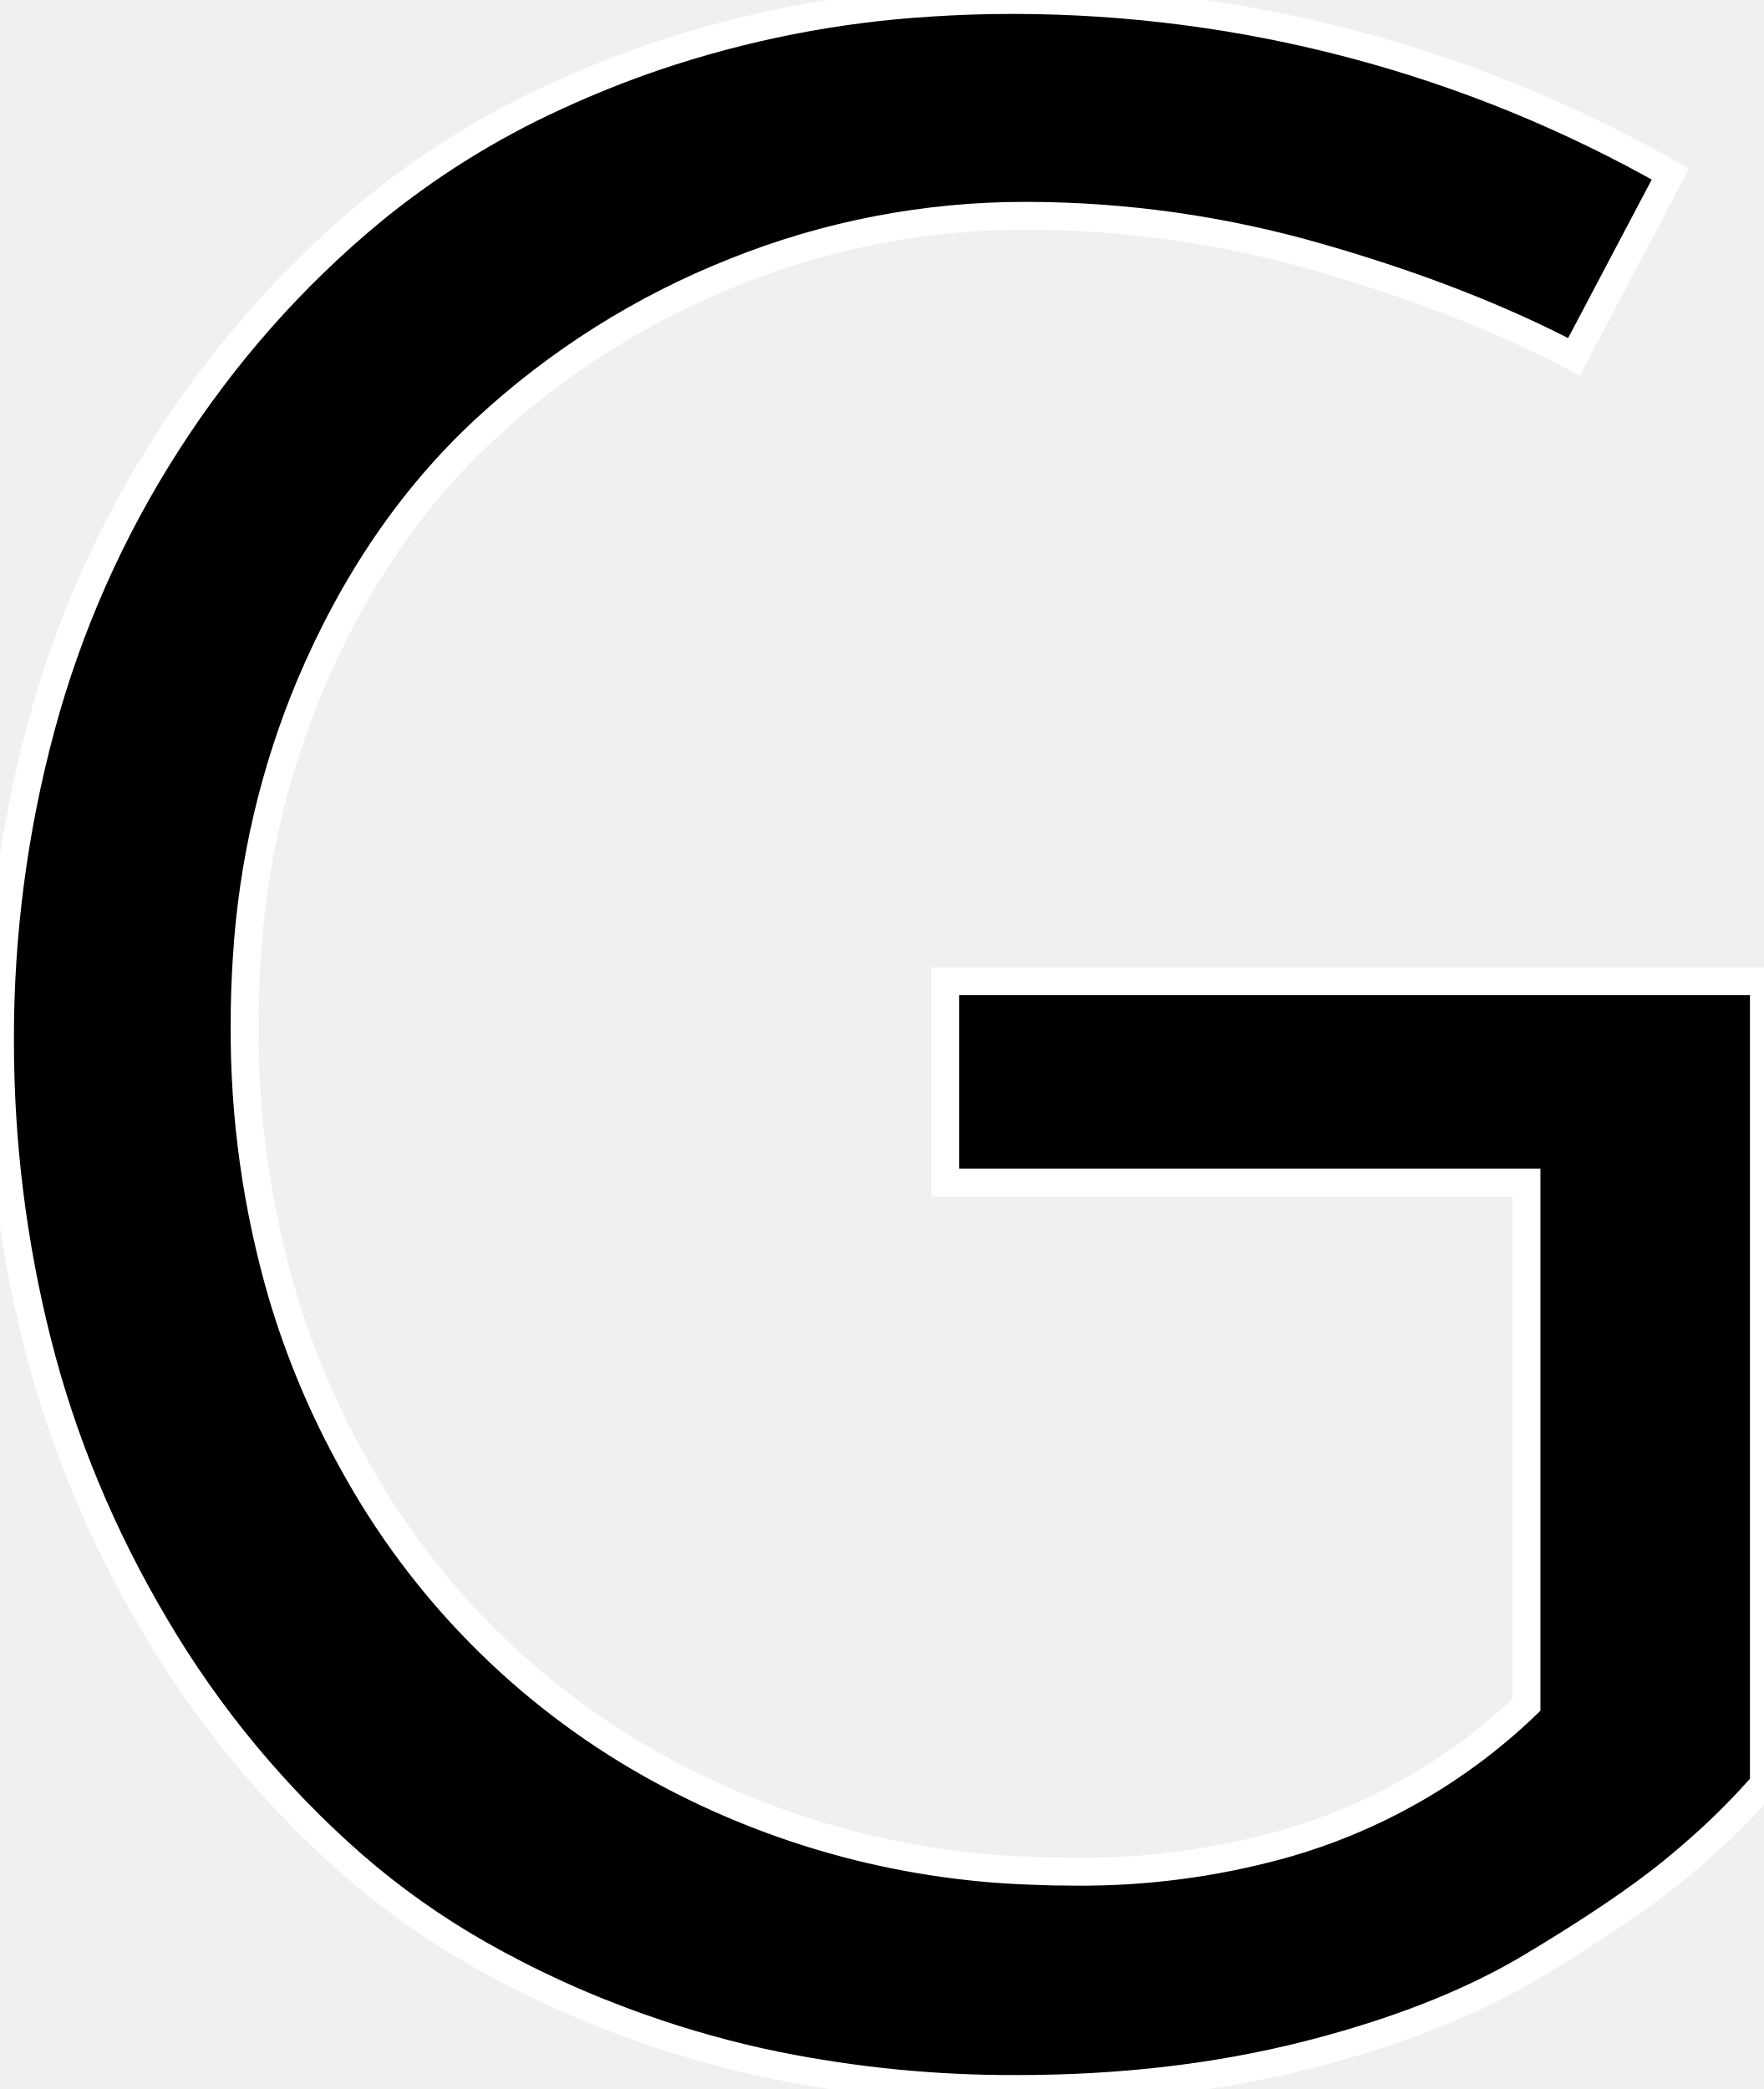
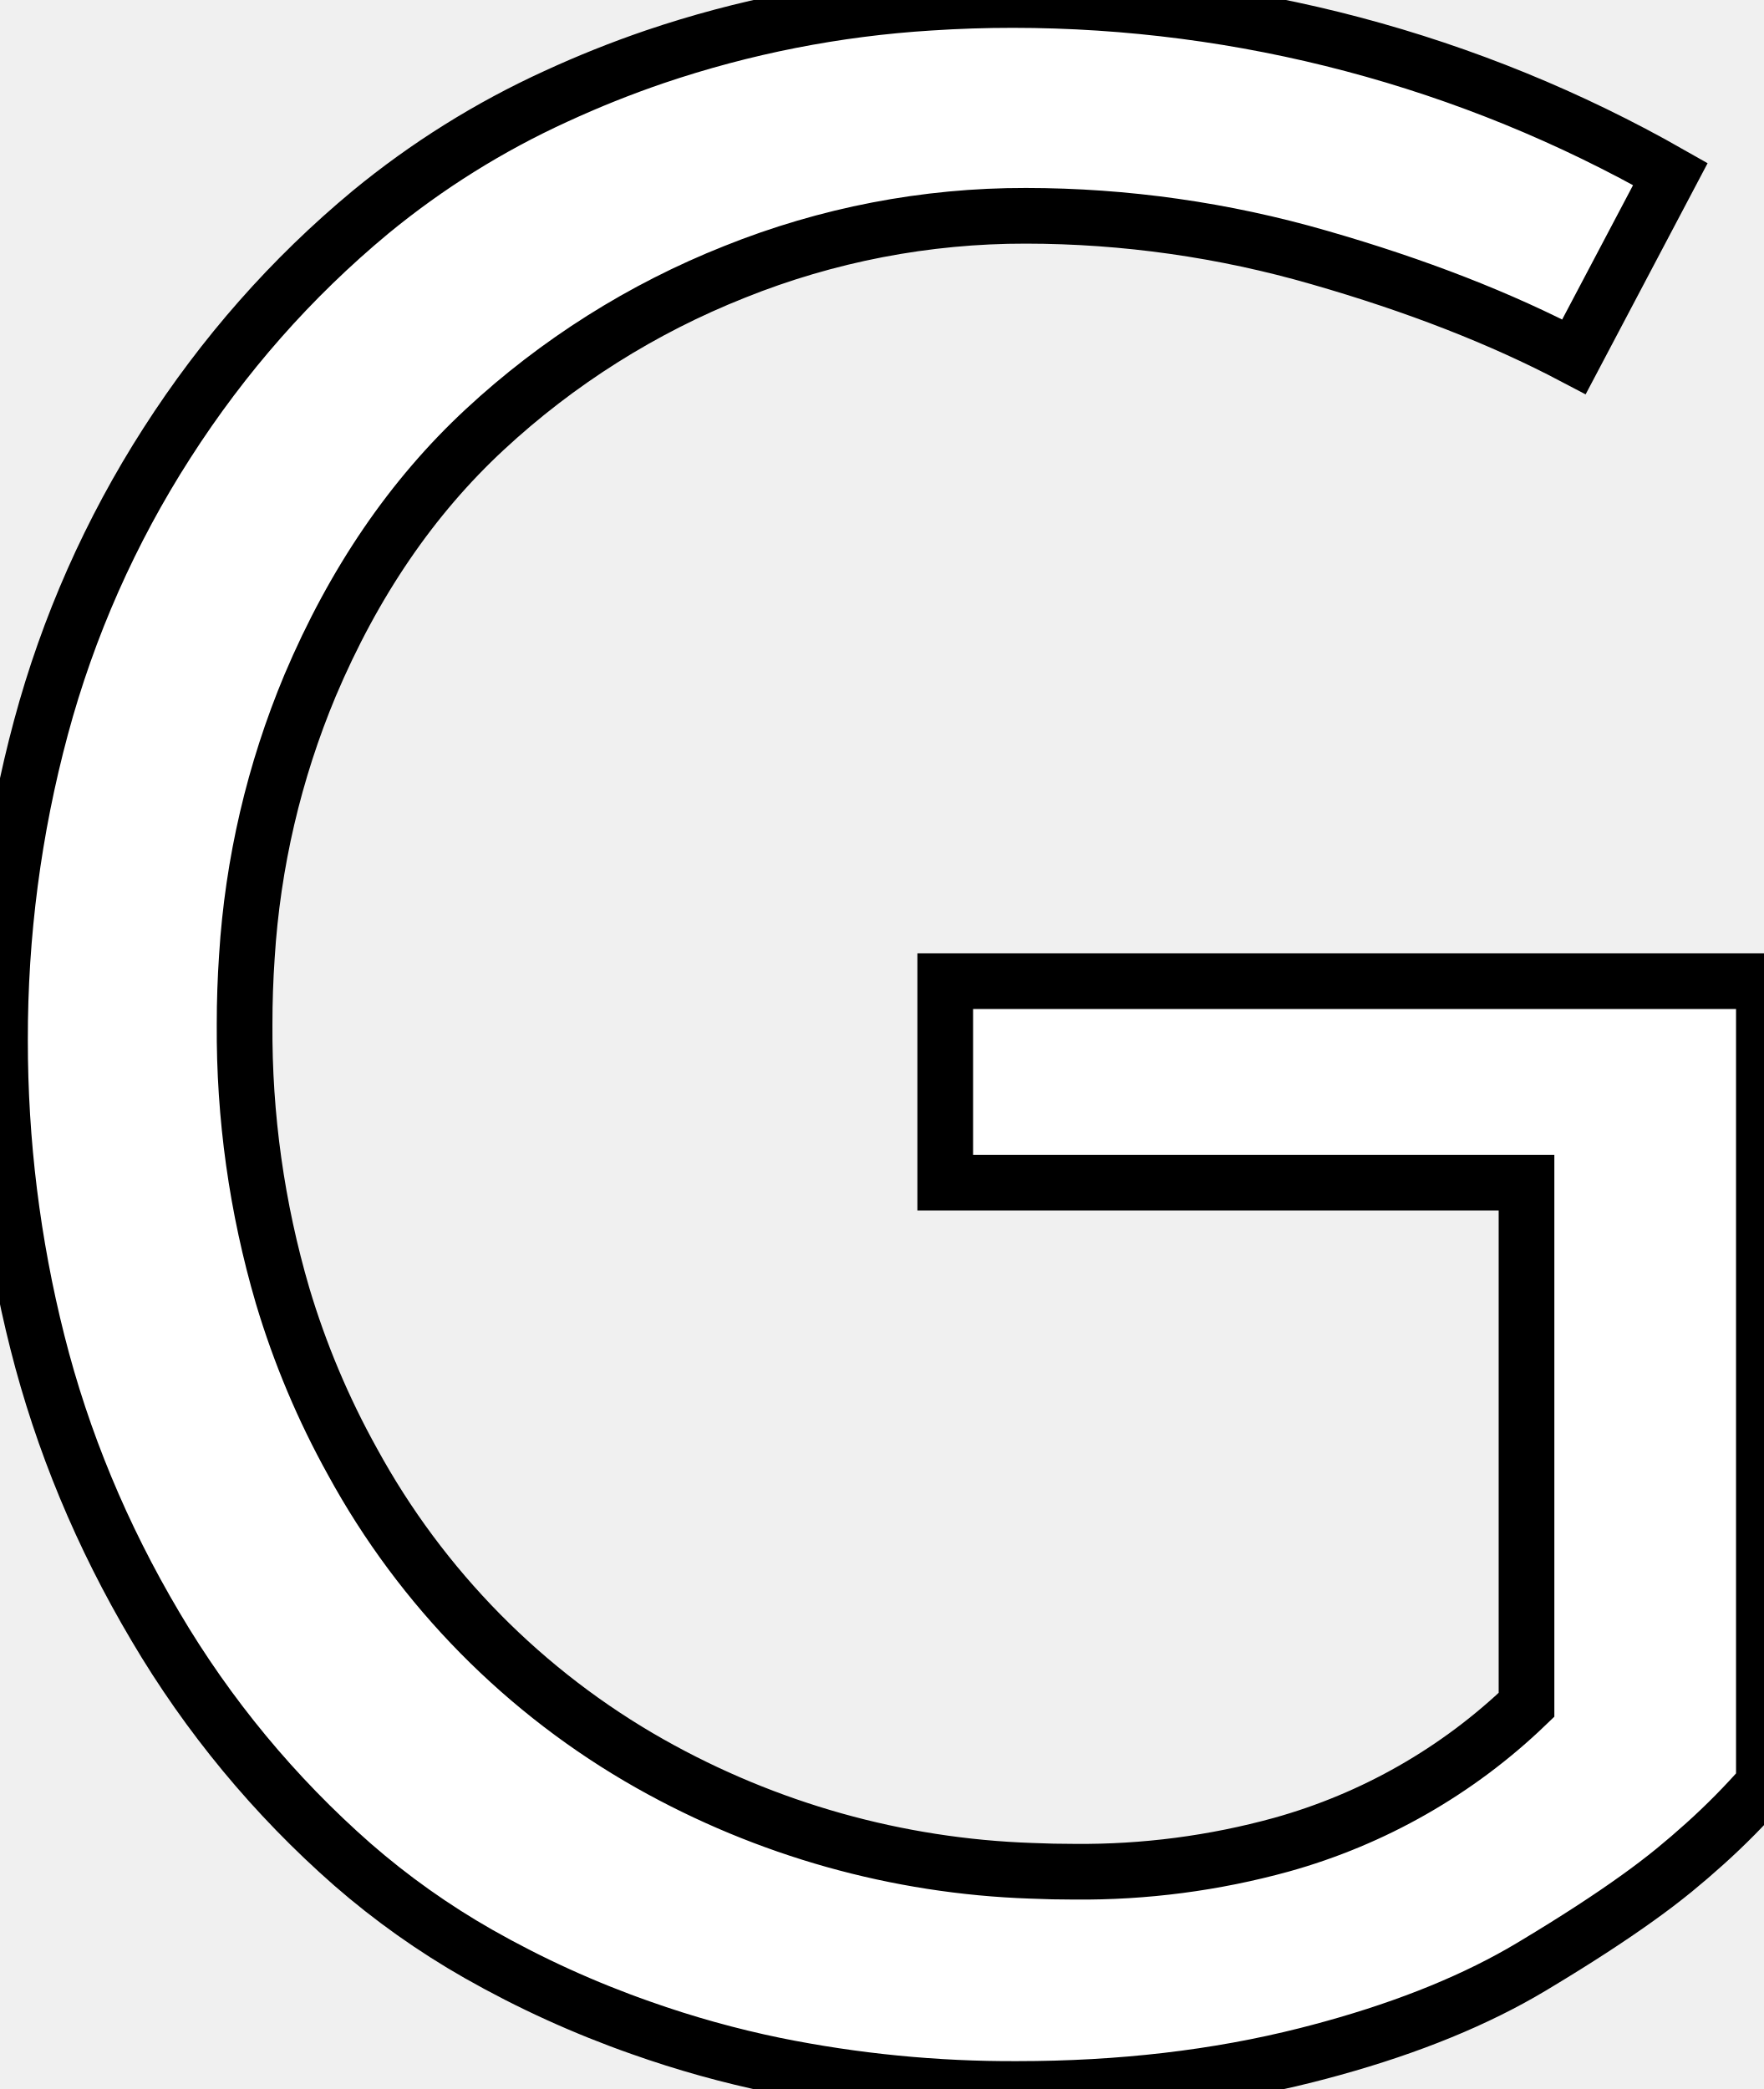
<svg xmlns="http://www.w3.org/2000/svg" width="59.863" height="70.899" viewBox="0 0 59.863 70.899">
-   <g id="svgGroup" stroke-linecap="round" fill-rule="evenodd" font-size="9pt" stroke="#ffffff" stroke-width="0.25mm" fill="#000" style="stroke:#ffffff;stroke-width:0.25mm;fill:#000">
+   <g id="svgGroup" stroke-linecap="round" fill-rule="evenodd" font-size="9pt" stroke="#000000" stroke-width="0.5mm" fill="#ffffff" style="stroke:#000000;stroke-width:0.5mm;fill:#ffffff">
    <path d="M 56.69 5.908 L 53.418 12.109 Q 49.707 10.156 44.775 8.74 A 35.928 35.928 0 0 0 34.815 7.324 A 26.386 26.386 0 0 0 24.927 9.229 A 27.195 27.195 0 0 0 16.455 14.575 Q 12.744 18.018 10.523 23.267 A 28.401 28.401 0 0 0 8.379 32.457 A 33.67 33.67 0 0 0 8.301 34.766 A 31.986 31.986 0 0 0 9.592 43.98 A 28.21 28.21 0 0 0 11.963 49.609 A 26.168 26.168 0 0 0 22.07 59.863 A 28.284 28.284 0 0 0 34.996 63.493 A 33.706 33.706 0 0 0 36.475 63.525 A 25.552 25.552 0 0 0 43.489 62.608 A 19.57 19.57 0 0 0 51.807 57.861 L 51.807 40.137 L 32.08 40.137 L 32.08 33.301 L 59.863 33.301 L 59.863 60.547 A 23.78 23.78 0 0 1 57.854 62.582 A 28.07 28.07 0 0 1 56.812 63.477 A 24.962 24.962 0 0 1 55.595 64.404 Q 54.157 65.438 52.114 66.666 A 79.358 79.358 0 0 1 51.978 66.748 Q 49.186 68.419 45.226 69.515 A 40.595 40.595 0 0 1 44.336 69.751 Q 39.795 70.898 34.522 70.898 A 40.468 40.468 0 0 1 26.308 70.093 A 34.339 34.339 0 0 1 21.753 68.823 A 33.835 33.835 0 0 1 16.236 66.313 A 26.373 26.373 0 0 1 11.963 63.281 A 33.118 33.118 0 0 1 5.274 55.2 Q 2.539 50.586 1.27 45.557 A 41.734 41.734 0 0 1 0 35.303 A 40.542 40.542 0 0 1 1.392 24.683 A 34.359 34.359 0 0 1 5.664 15.039 Q 8.545 10.547 12.573 7.202 A 28.603 28.603 0 0 1 18.862 3.272 A 35.123 35.123 0 0 1 22.217 1.929 A 35.981 35.981 0 0 1 31.557 0.092 A 42.437 42.437 0 0 1 34.375 0 A 45.158 45.158 0 0 1 56.69 5.908 Z" vector-effect="non-scaling-stroke" />
  </g>
</svg>
